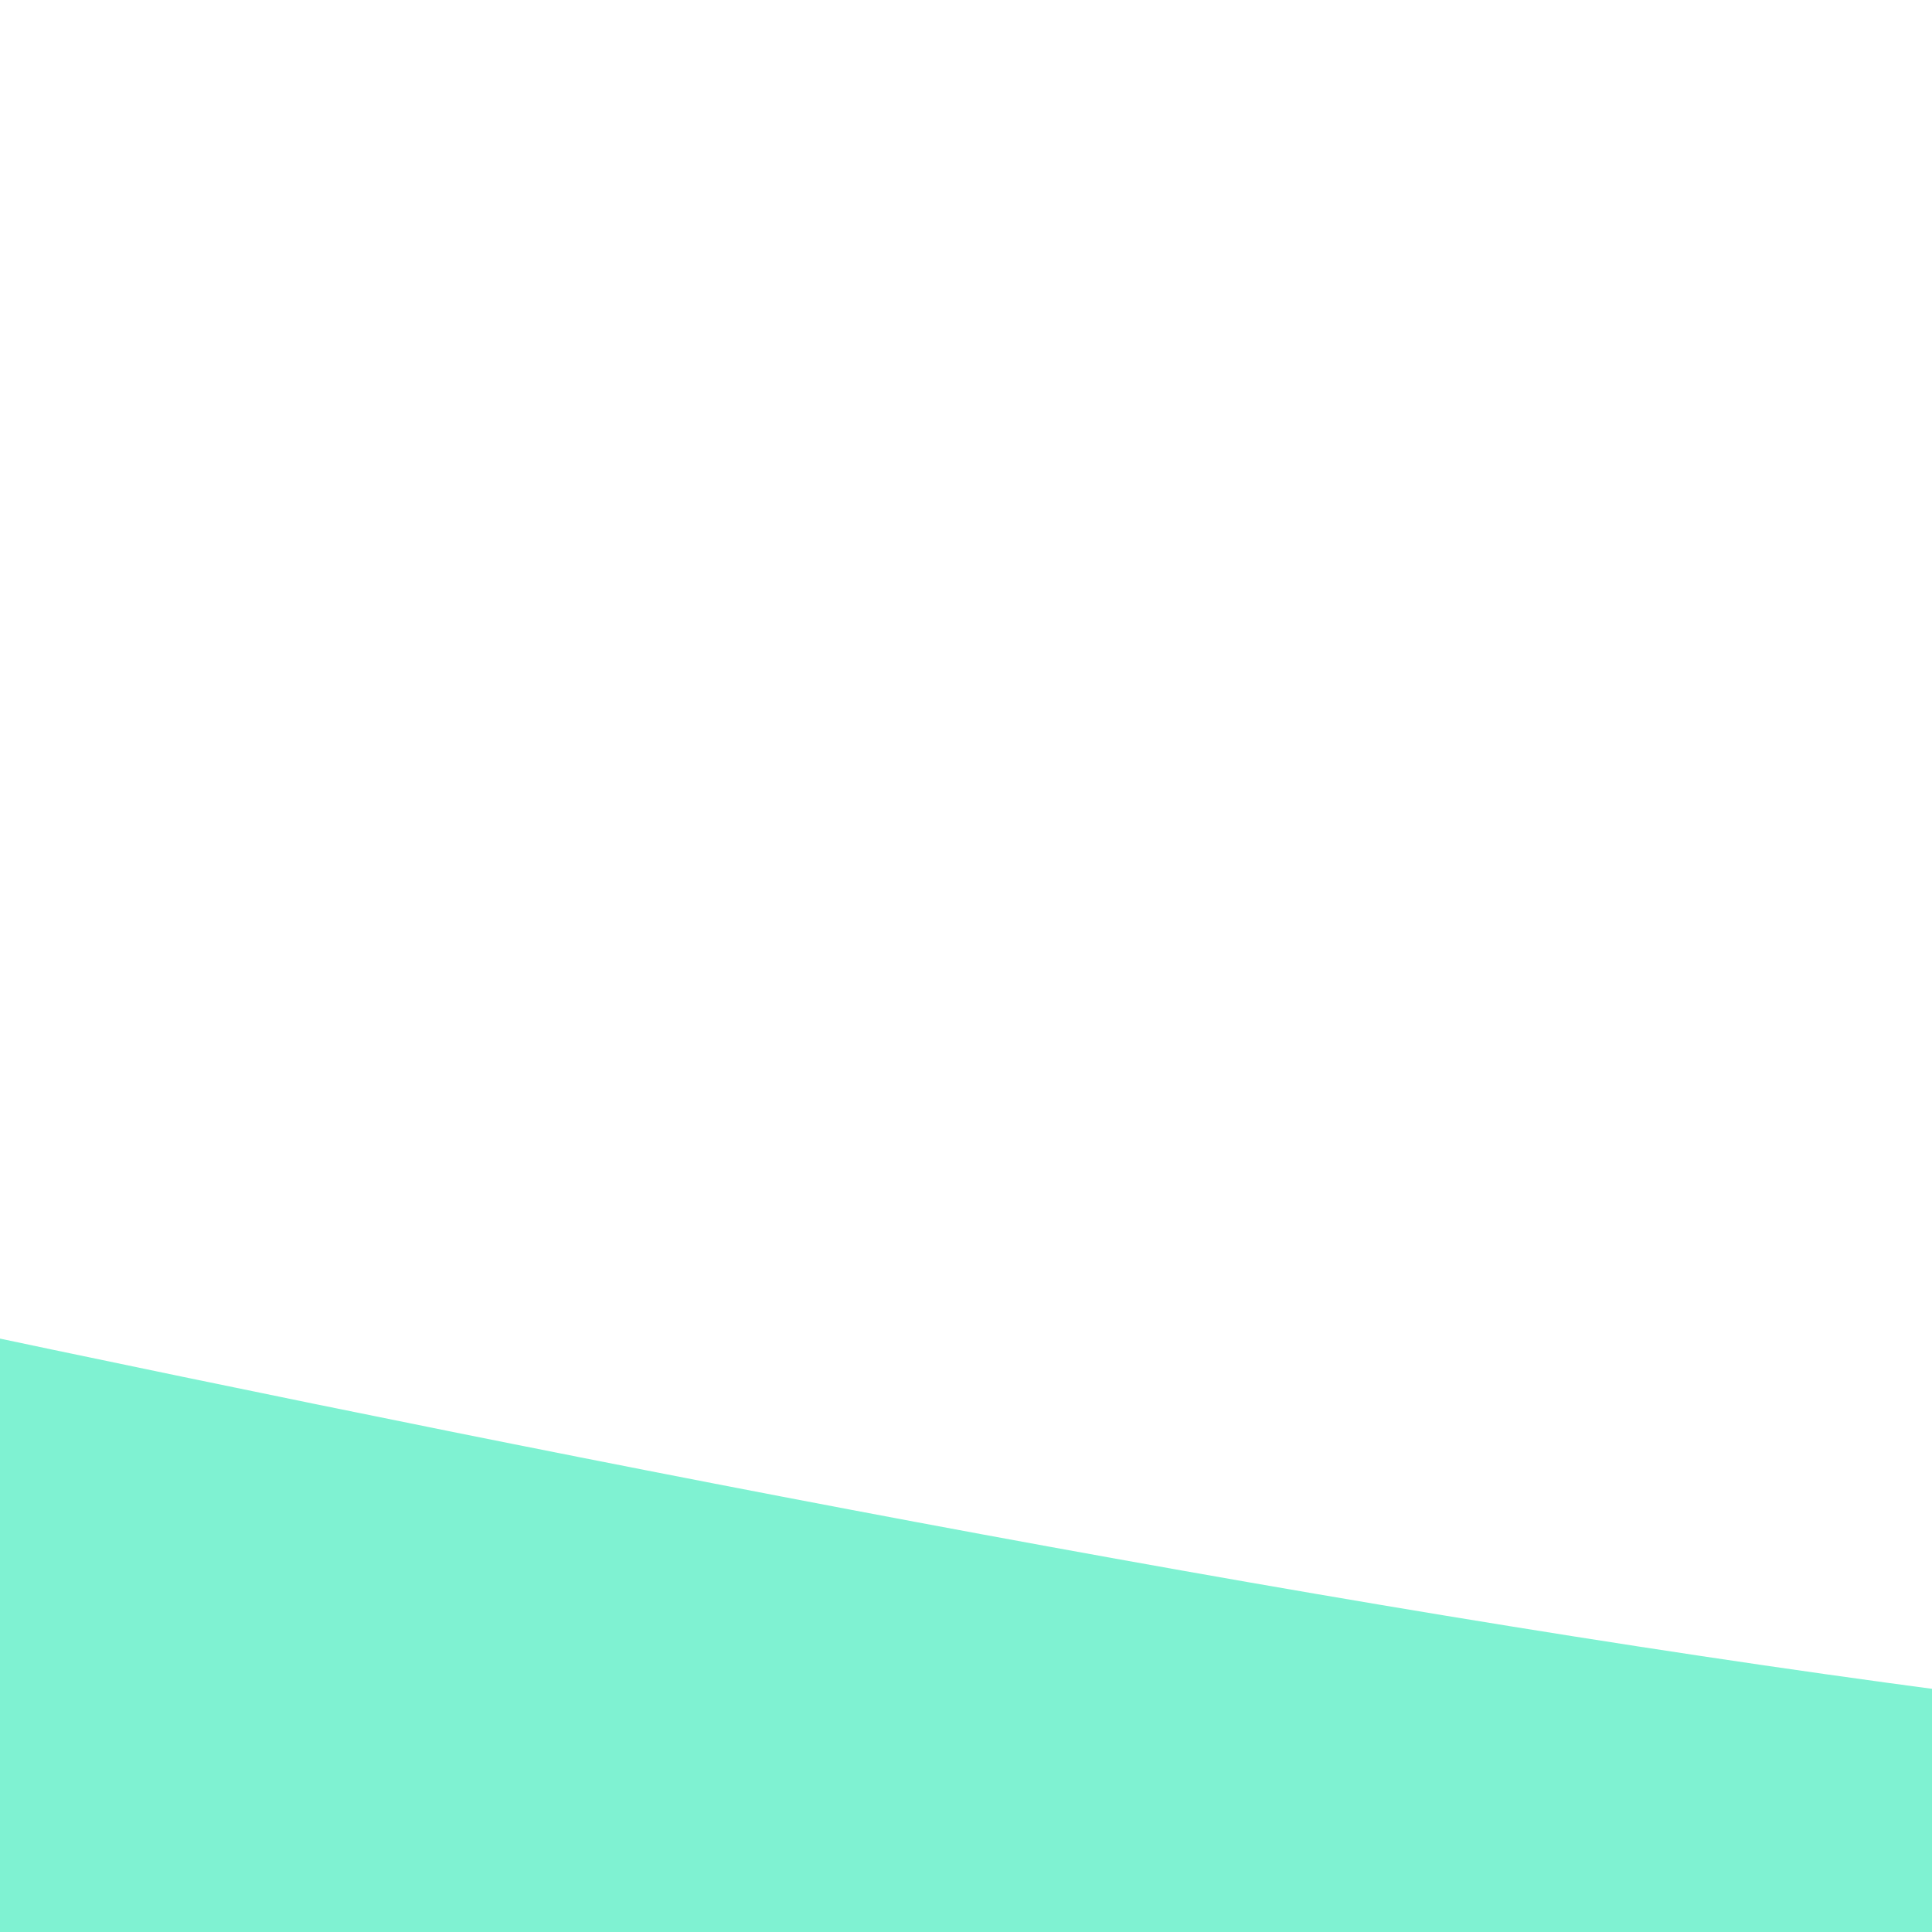
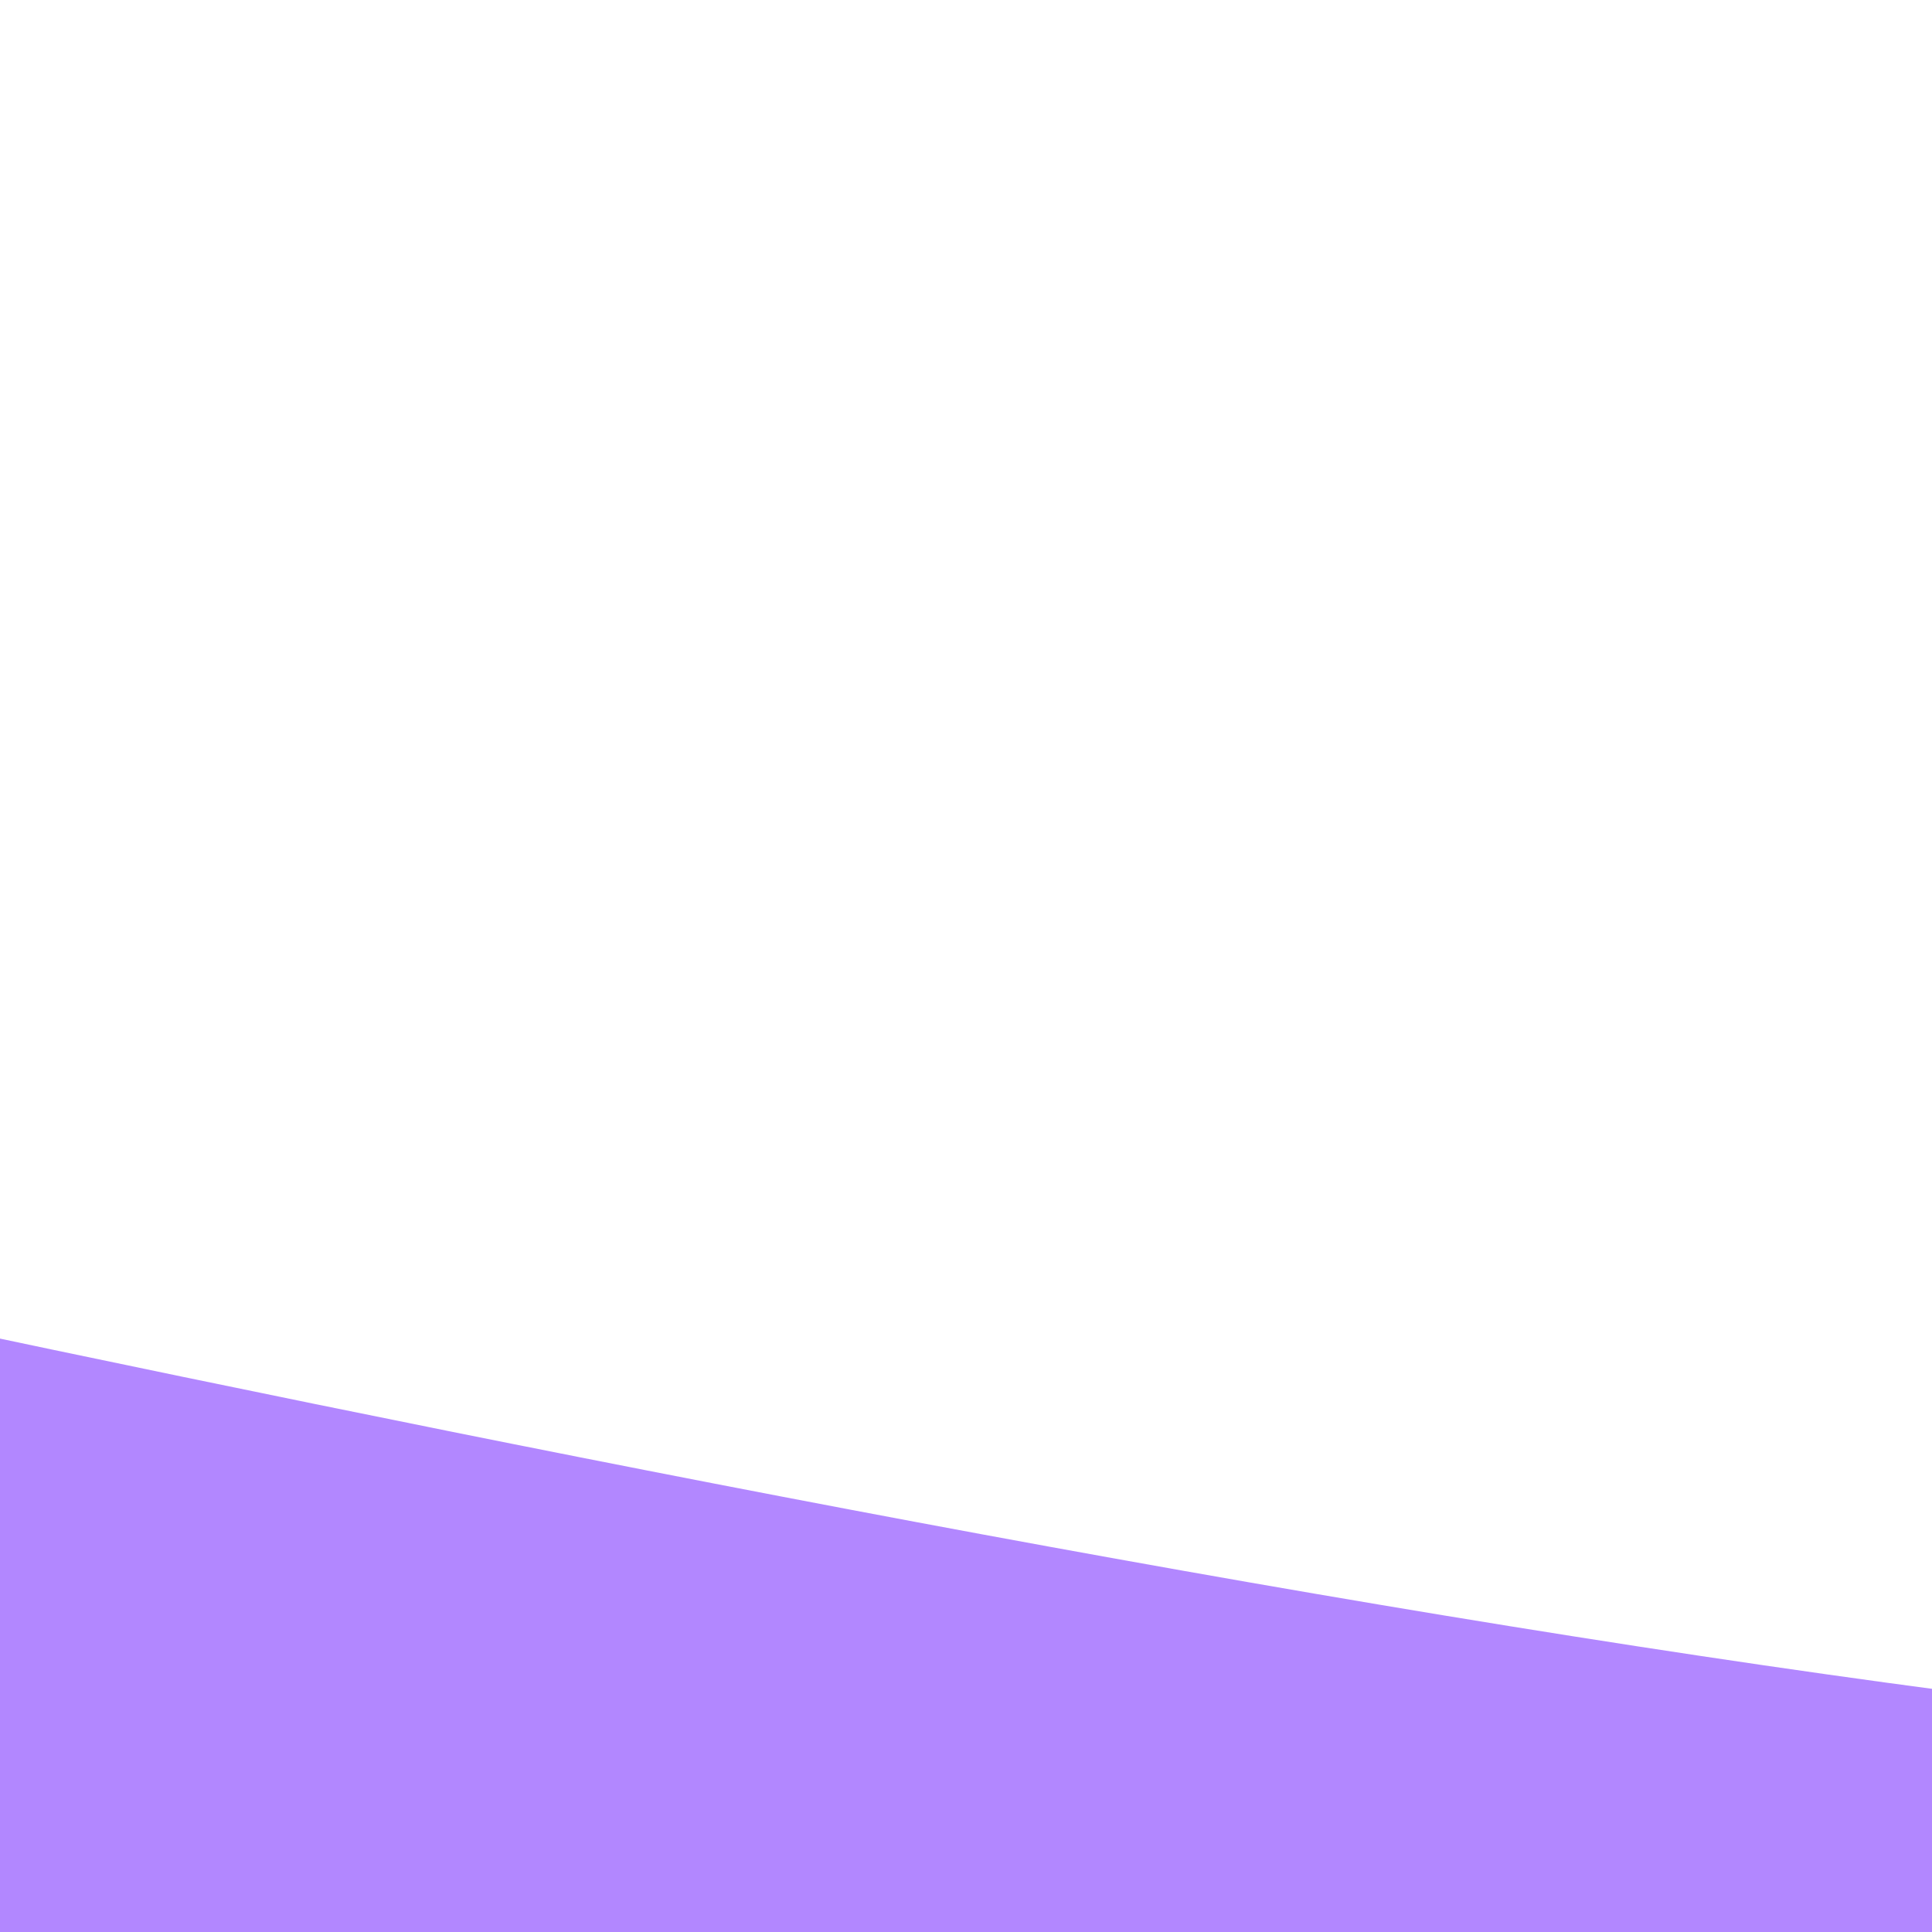
<svg xmlns="http://www.w3.org/2000/svg" width="1024" height="1024" viewBox="0 0 1024 1024">
-   <path fill="#7FF2D2" fill-rule="nonzero" d="M1064.00 900.33C727.40 857.59 319.98 777.35 -40.00 701.05L-40.00 1064.00L1064.00 1064.00Z" />
+   <path fill="#B287FF" fill-rule="nonzero" d="M1064.00 900.33C727.40 857.59 319.98 777.35 -40.00 701.05L-40.00 1064.00L1064.00 1064.00Z" />
</svg>
